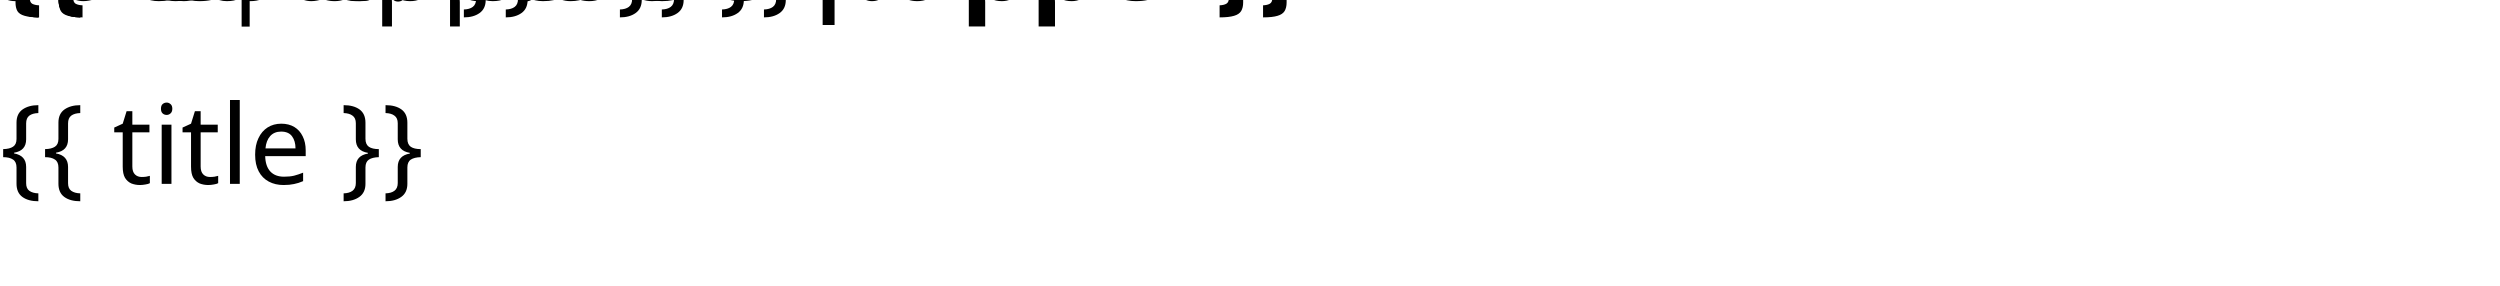
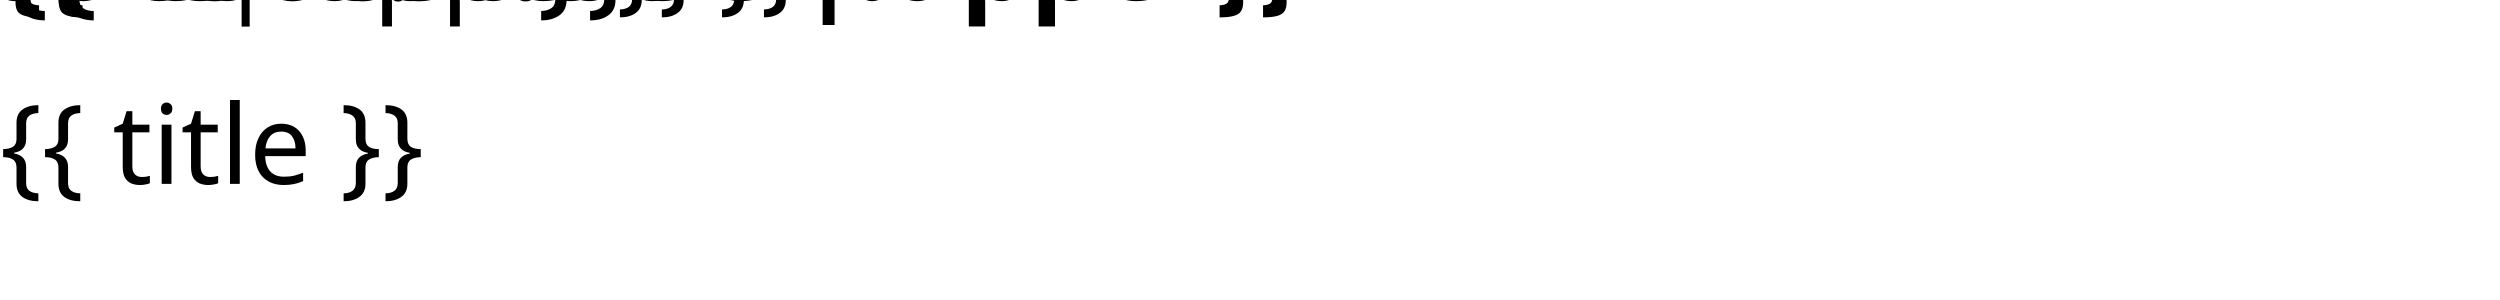
<svg xmlns="http://www.w3.org/2000/svg" class="single-poll" width="{{ width }}" height="{{ height }}" viewBox="0 0 {{ width }} {{ height }}" preserveAspectRatio="xMinYMin meet">
{% if metricEmbed %}
<style>
- @font-face {
-     font-family: "MetricWeb";
-     src: url("https://build.origami.ft.com/files/o-fonts-assets@1.2.0/MetricWeb-Semibold.woff");
-     font-weight: 800;
- }
- @font-face {
-     font-family: "MetricWeb";
-     src: url("https://build.origami.ft.com/files/o-fonts-assets@1.2.0/MetricWeb-Medium.woff");
-     font-weight: 600;
- }
- @font-face {
-     font-family: "MetricWeb";
-     src: url("https://build.origami.ft.com/files/o-fonts-assets@1.2.0/MetricWeb-Regular.woff");
- }
+ 
+ @font-face{src:url("https://build.origami.ft.com/files/o-fonts-assets@1.3.0/MetricWeb-Thin.woff?#iefix") format("woff");font-family:MetricWeb;font-weight:100;font-style:normal}@font-face{src:url(//build.origami.ft.com/files/o-fonts-assets@1.3.0/MetricWeb-Light.woff?#iefix) format("woff");font-family:MetricWeb;font-weight:200;font-style:normal}
+ 
+ @font-face{src:url("https://build.origami.ft.com/files/o-fonts-assets@1.3.0/MetricWeb-LightItalic.woff?#iefix") format("woff");font-family:MetricWeb;font-weight:200;font-style:italic}@font-face{src:url(//build.origami.ft.com/files/o-fonts-assets@1.3.0/MetricWeb-Regular.woff?#iefix) format("woff");font-family:MetricWeb;font-weight:400;font-style:normal}
+ 
+ @font-face{src:url("https://build.origami.ft.com/files/o-fonts-assets@1.3.0/MetricWeb-RegularItalic.woff?#iefix") format("woff");font-family:MetricWeb;font-weight:400;font-style:italic}@font-face{src:url(//build.origami.ft.com/files/o-fonts-assets@1.3.0/MetricWeb-Medium.woff?#iefix) format("woff");font-family:MetricWeb;font-weight:500;font-style:normal}
+ 
+ @font-face{src:url("https://build.origami.ft.com/files/o-fonts-assets@1.3.0/MetricWeb-Semibold.woff?#iefix") format("woff");font-family:MetricWeb;font-weight:600;font-style:normal}@font-face{src:url(//build.origami.ft.com/files/o-fonts-assets@1.3.0/MetricWeb-Bold.woff?#iefix) format("woff");font-family:MetricWeb;font-weight:700;font-style:normal}
+ 
+ @font-face{src:url("https://build.origami.ft.com/files/o-fonts-assets@1.3.0/MetricWeb-BoldItalic.woff?#iefix") format("woff");font-family:MetricWeb;font-weight:700;font-style:italic}@font-face{src:url(//build.origami.ft.com/files/o-fonts-assets@1.3.0/FinancierDisplayWeb-LightItalic.woff?#iefix) format("woff");font-family:FinancierDisplayWeb;font-weight:200;font-style:italic}
+ 
</style>
{% endif %}
	<text class="chart-title" font-family="MetricWeb,sans-serif" dy="20">{{ title }}</text>
-   <text class="chart-source" font-family="MetricWeb,sans-serif" dy="{{ (height - 2) }}" font-size="12px">{{ footer }}</text>
+   <text class="chart-source" fill="{{ fontColour }}" font-family="MetricWeb,sans-serif" dy="{{ (height - 2) }}" font-size="14px">{{ footer }}</text>
  <g class="chart-plot" transform="translate({{ margin.left }},{{ margin.top }})">
-     <text text-anchor="start" class="heading" font-family="MetricWeb,sans-serif" dy="{{titleOffset.y}}" font-weight="bold" font-size="{{titleSize}}px" fill="{{ remain.fill }}">{{ remain.title | upper}}</text>
-     <text text-anchor="end" class="heading" font-family="MetricWeb,sans-serif" x="{{ width }}" dy="{{titleOffset.y}}" font-weight="bold" font-size="{{titleSize}}px" fill="{{ leave.fill }}">{{ leave.title | upper}}</text>
+     <text text-anchor="start" class="heading" font-family="MetricWeb,sans-serif" dy="{{titleOffset.y}}" font-weight="800" font-size="{{titleSize}}px" fill="{{ remain.fill }}">{{ remain.title | upper}}</text>
+     <text text-anchor="end" class="heading" font-family="MetricWeb,sans-serif" x="{{ width }}" dy="{{titleOffset.y}}" font-weight="800" font-size="{{titleSize}}px" fill="{{ leave.fill }}">{{ leave.title | upper}}</text>
    <text text-anchor="middle" class="heading" font-family="MetricWeb,sans-serif" x="{{ (width/2) }}" dy="{{titleOffset.y}}" font-size="{{titleSize}}px" fill="{{ fontColour }}">{{ undecided.title | upper}}</text>
    <g class="latest" transform="translate(0, {{ plotHeight }})">
      <rect x="0" y="0" width="{{ remain.width }}" height="{{ remain.height }}" fill="{{ remain.fill }}" class="remain" />
      <rect x="{{ (remain.width + undecided.width) }}" y="0" width="{{ leave.width }}" height="{{ leave.height }}" fill="{{ leave.fill }}" class="leave" />
      <rect x="{{ remain.width }}" y="0" width="{{ undecided.width }}" height="{{ undecided.height }}" fill="{{ undecided.fill }}" class="undecided" />
			{% if not small %}
-             <text y="{{ remain.height }}" x="{{ remain.labelPosition }}" dy="{{ valueLabelOffset.y }}" dx="-{{ valueLabelOffset.x }}" text-anchor="end" font-size="{{ valueLabelSize }}" font-family="MetricWeb,sans-serif" fill="{{ remain.fill }}">{{ remain.value }}%</text>
-       <text y="{{ leave.height }}" x="{{ leave.labelPosition }}" dy="{{ valueLabelOffset.y }}" dx="{{ valueLabelOffset.x }}" font-size="{{ valueLabelSize }}" font-family="MetricWeb,sans-serif" fill="{{ leave.fill }}">{{ leave.value }}%</text>
+             <text font-weight="100" y="{{ remain.height }}" x="{{ remain.labelPosition }}" dy="{{ valueLabelOffset.y }}" dx="-{{ valueLabelOffset.x }}" text-anchor="end" font-size="{{ valueLabelSize }}" font-family="MetricWeb,sans-serif" fill="{{ remain.fill }}">{{ remain.value }}%</text>
+       <text font-weight="100" y="{{ leave.height }}" x="{{ leave.labelPosition }}" dy="{{ valueLabelOffset.y }}" dx="{{ valueLabelOffset.x }}" font-size="{{ valueLabelSize }}" font-family="MetricWeb,sans-serif" fill="{{ leave.fill }}">{{ leave.value }}%</text>
            {% endif %}
- 			<line x1="{{ width/2 }}" y1="-3" x2="{{ width/2 }}" y2="{{ remain.height + 2 }}" stroke-width="2" stroke="#000" stroke-dasharray="2, 2" />
+ 			<line x1="{{ width/2 }}" y1="-3" x2="{{ width/2 }}" y2="{{ remain.height + 2 }}" stroke-width="2" stroke="{{ fontColour }}" stroke-dasharray="2, 2" />
    </g>
  </g>
</svg>
